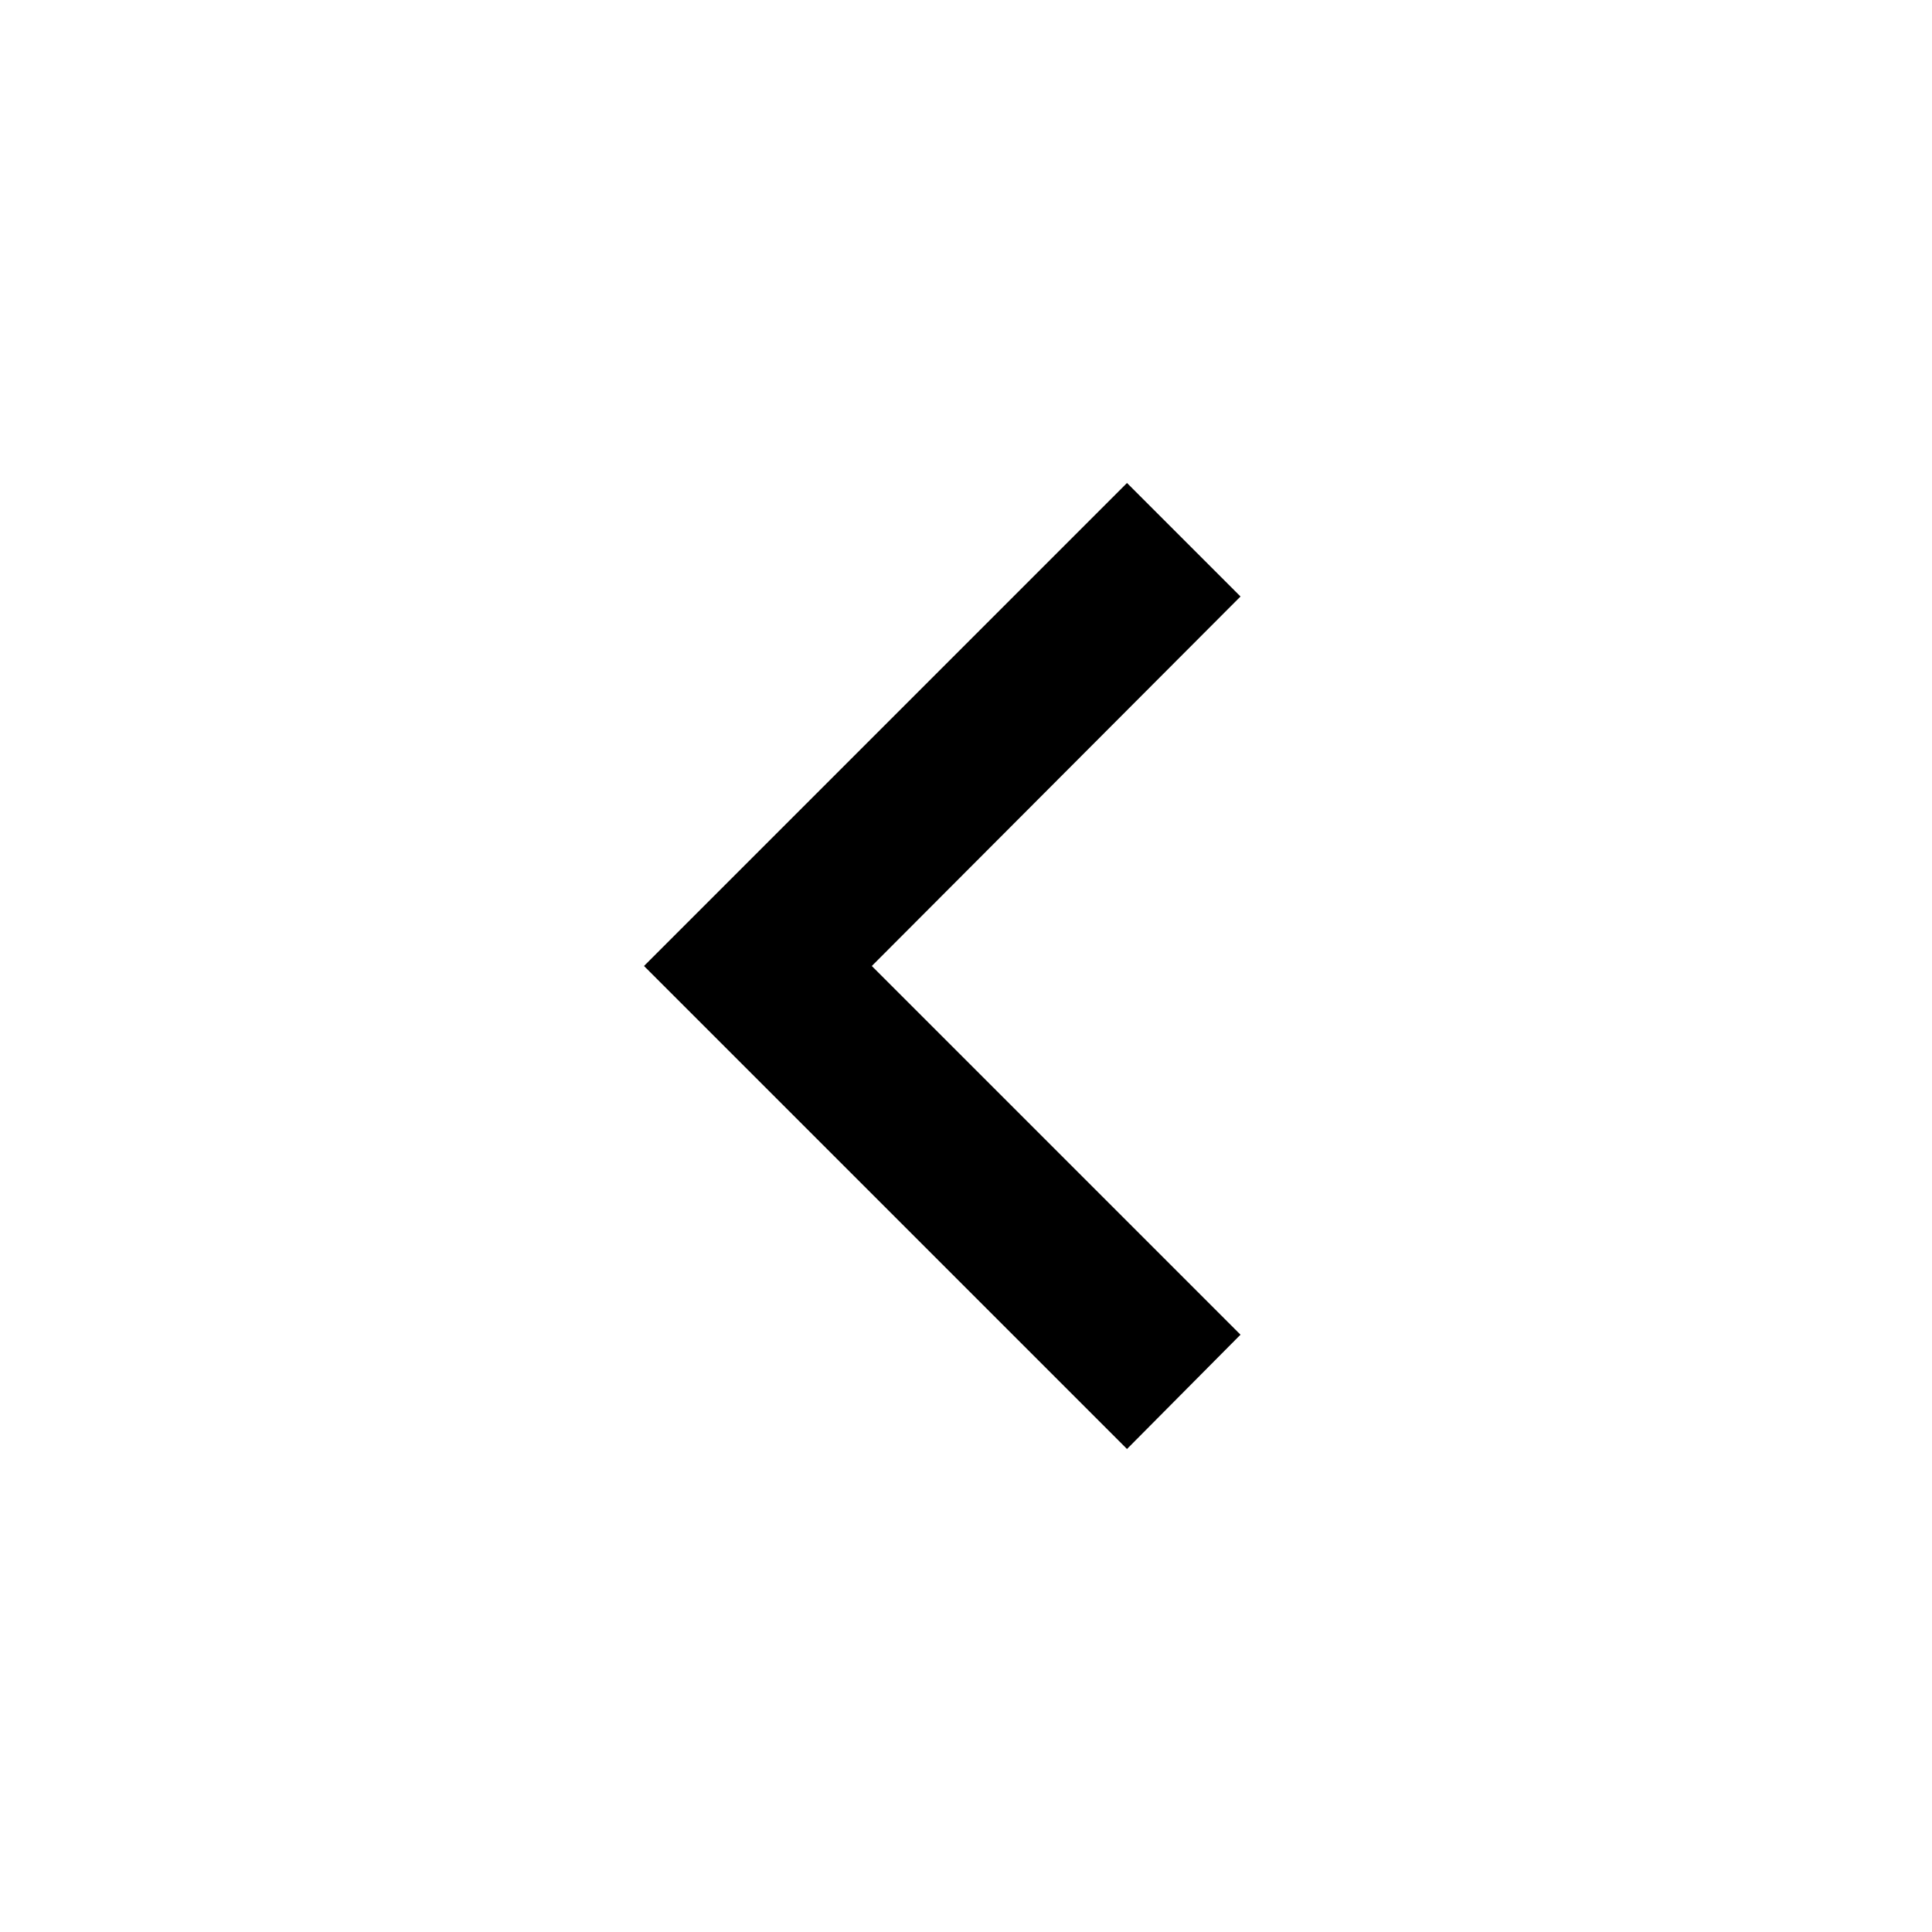
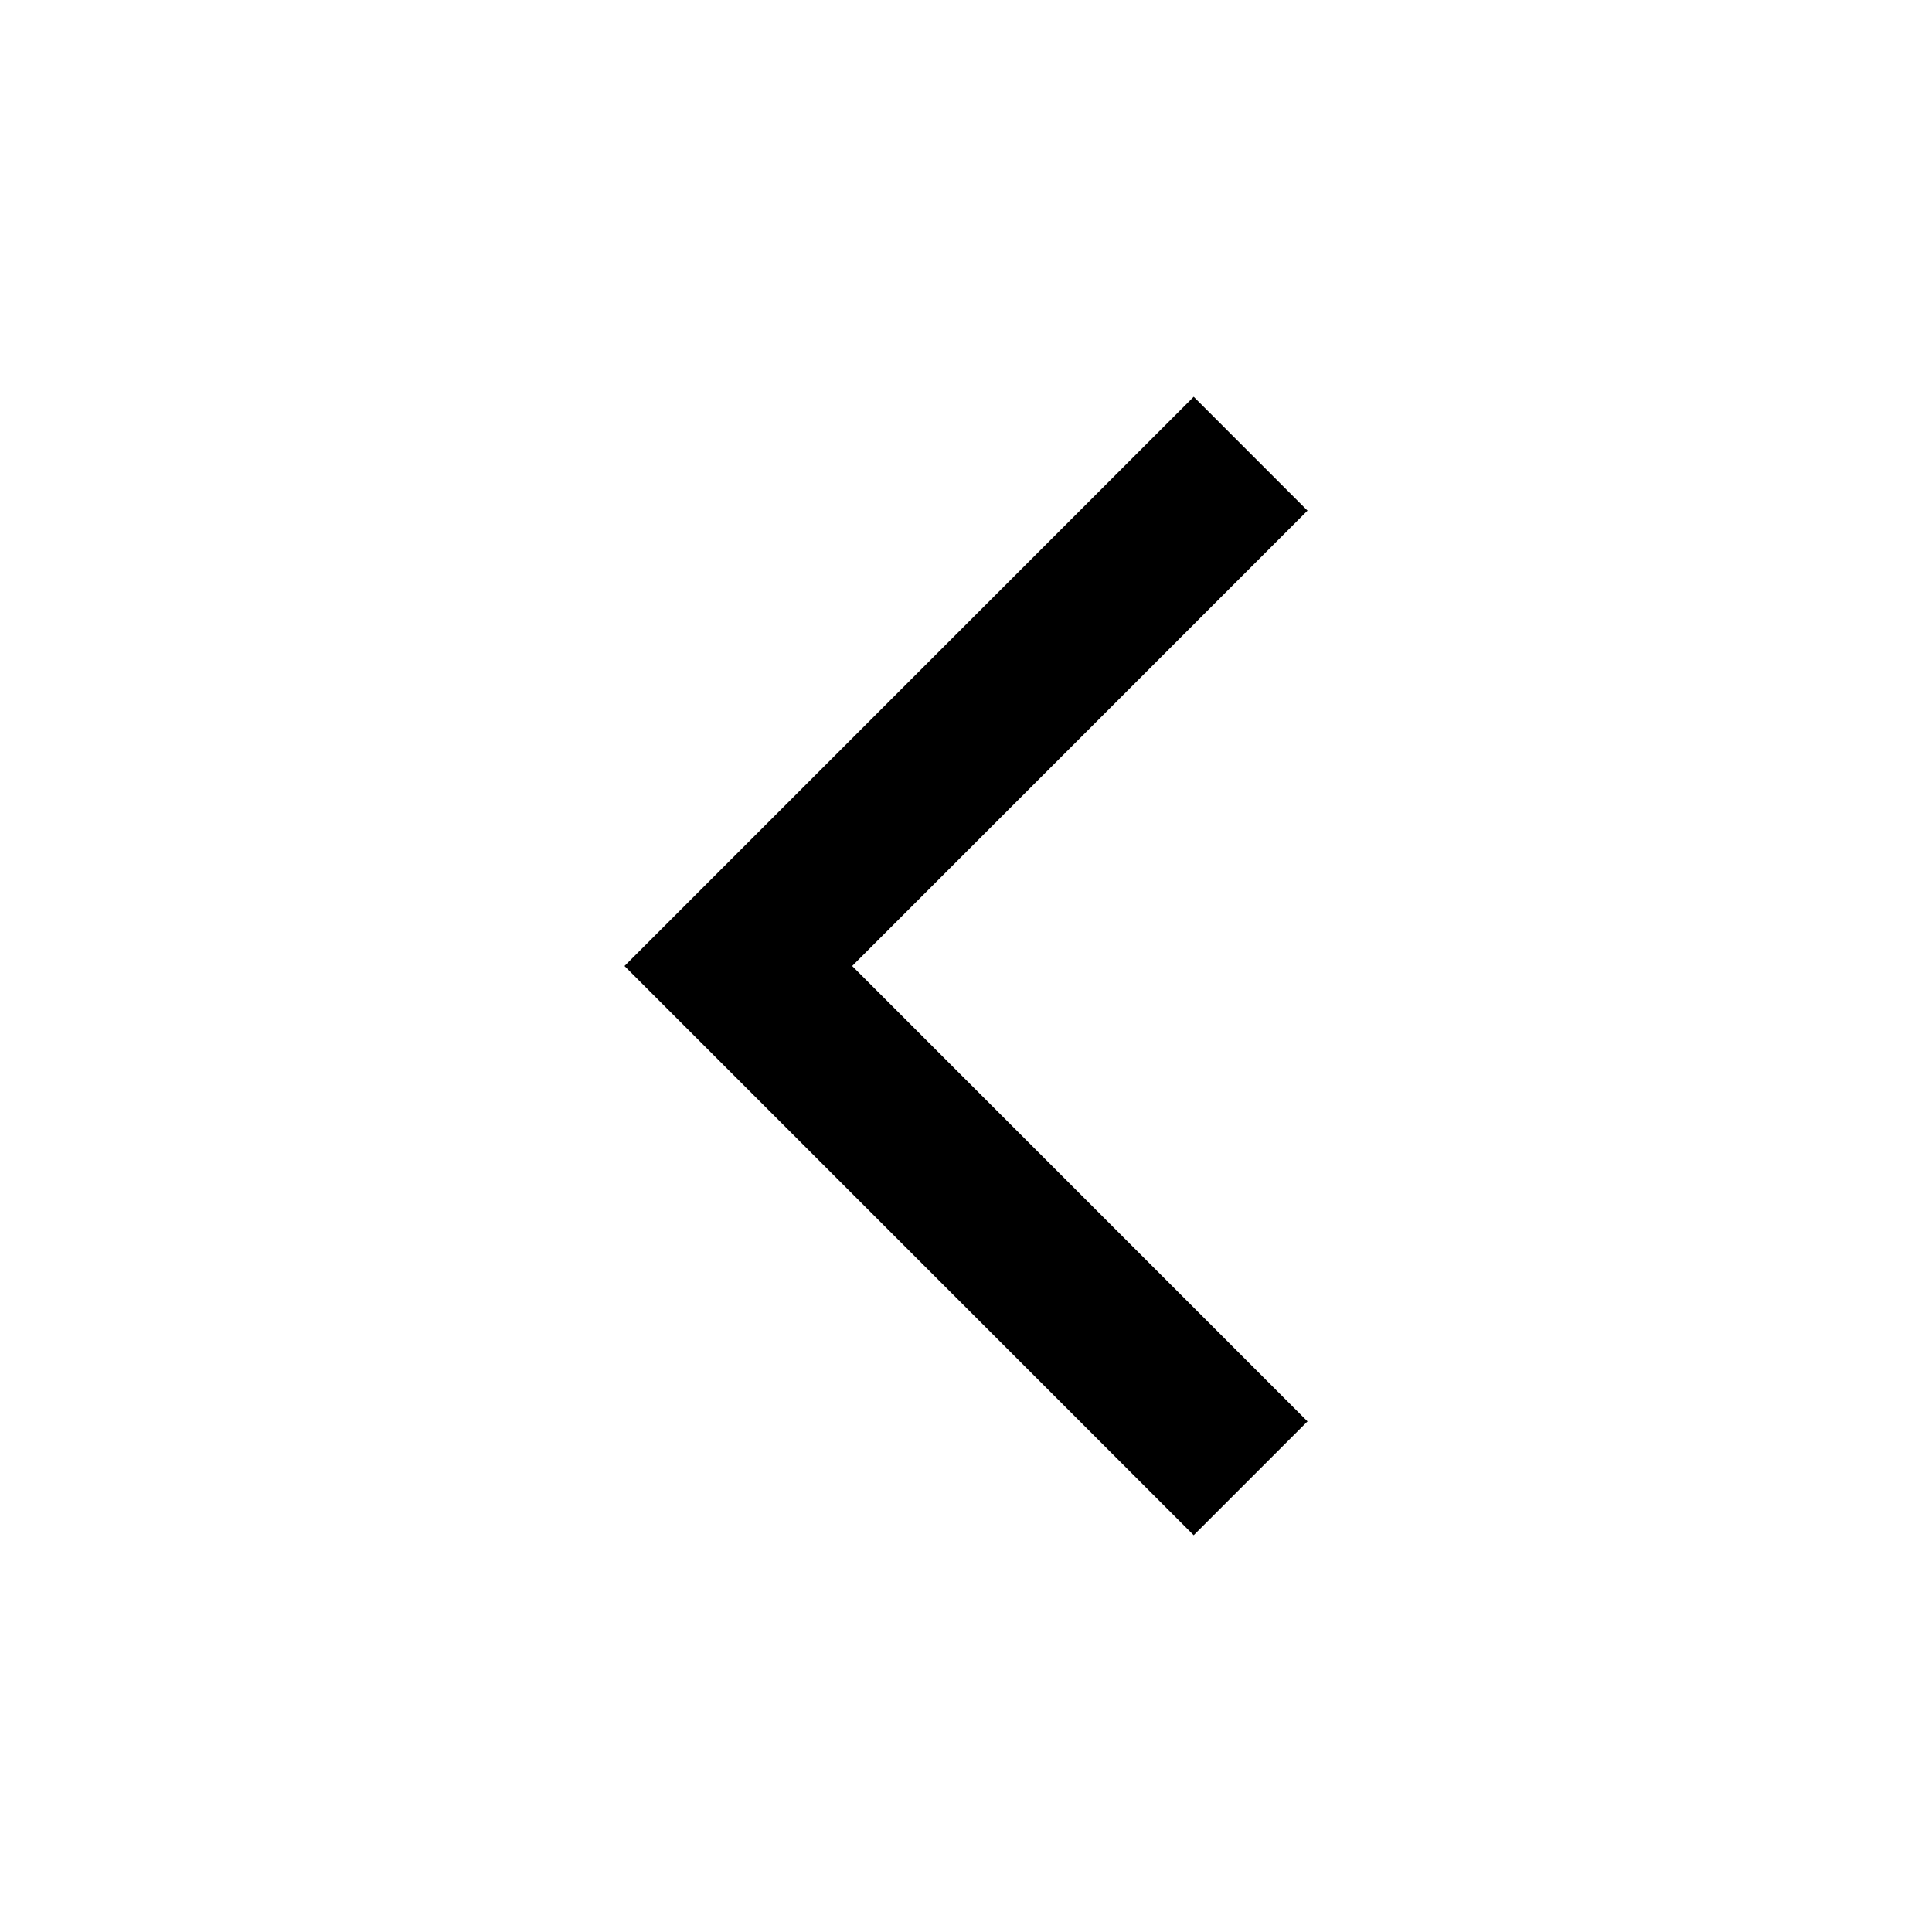
<svg xmlns="http://www.w3.org/2000/svg" width="48" height="48" viewBox="0 0 48 48" fill="none">
-   <path d="M30.82 33.16L21.66 24L30.82 14.82L28 12L16 24L28 36L30.82 33.16Z" fill="currentColor" />
+   <path d="M29.657 9.858L32.485 12.686L21.172 24L32.485 35.314L29.657 38.142L15.515 24L29.657 9.858Z" fill="currentcolor" />
</svg>
